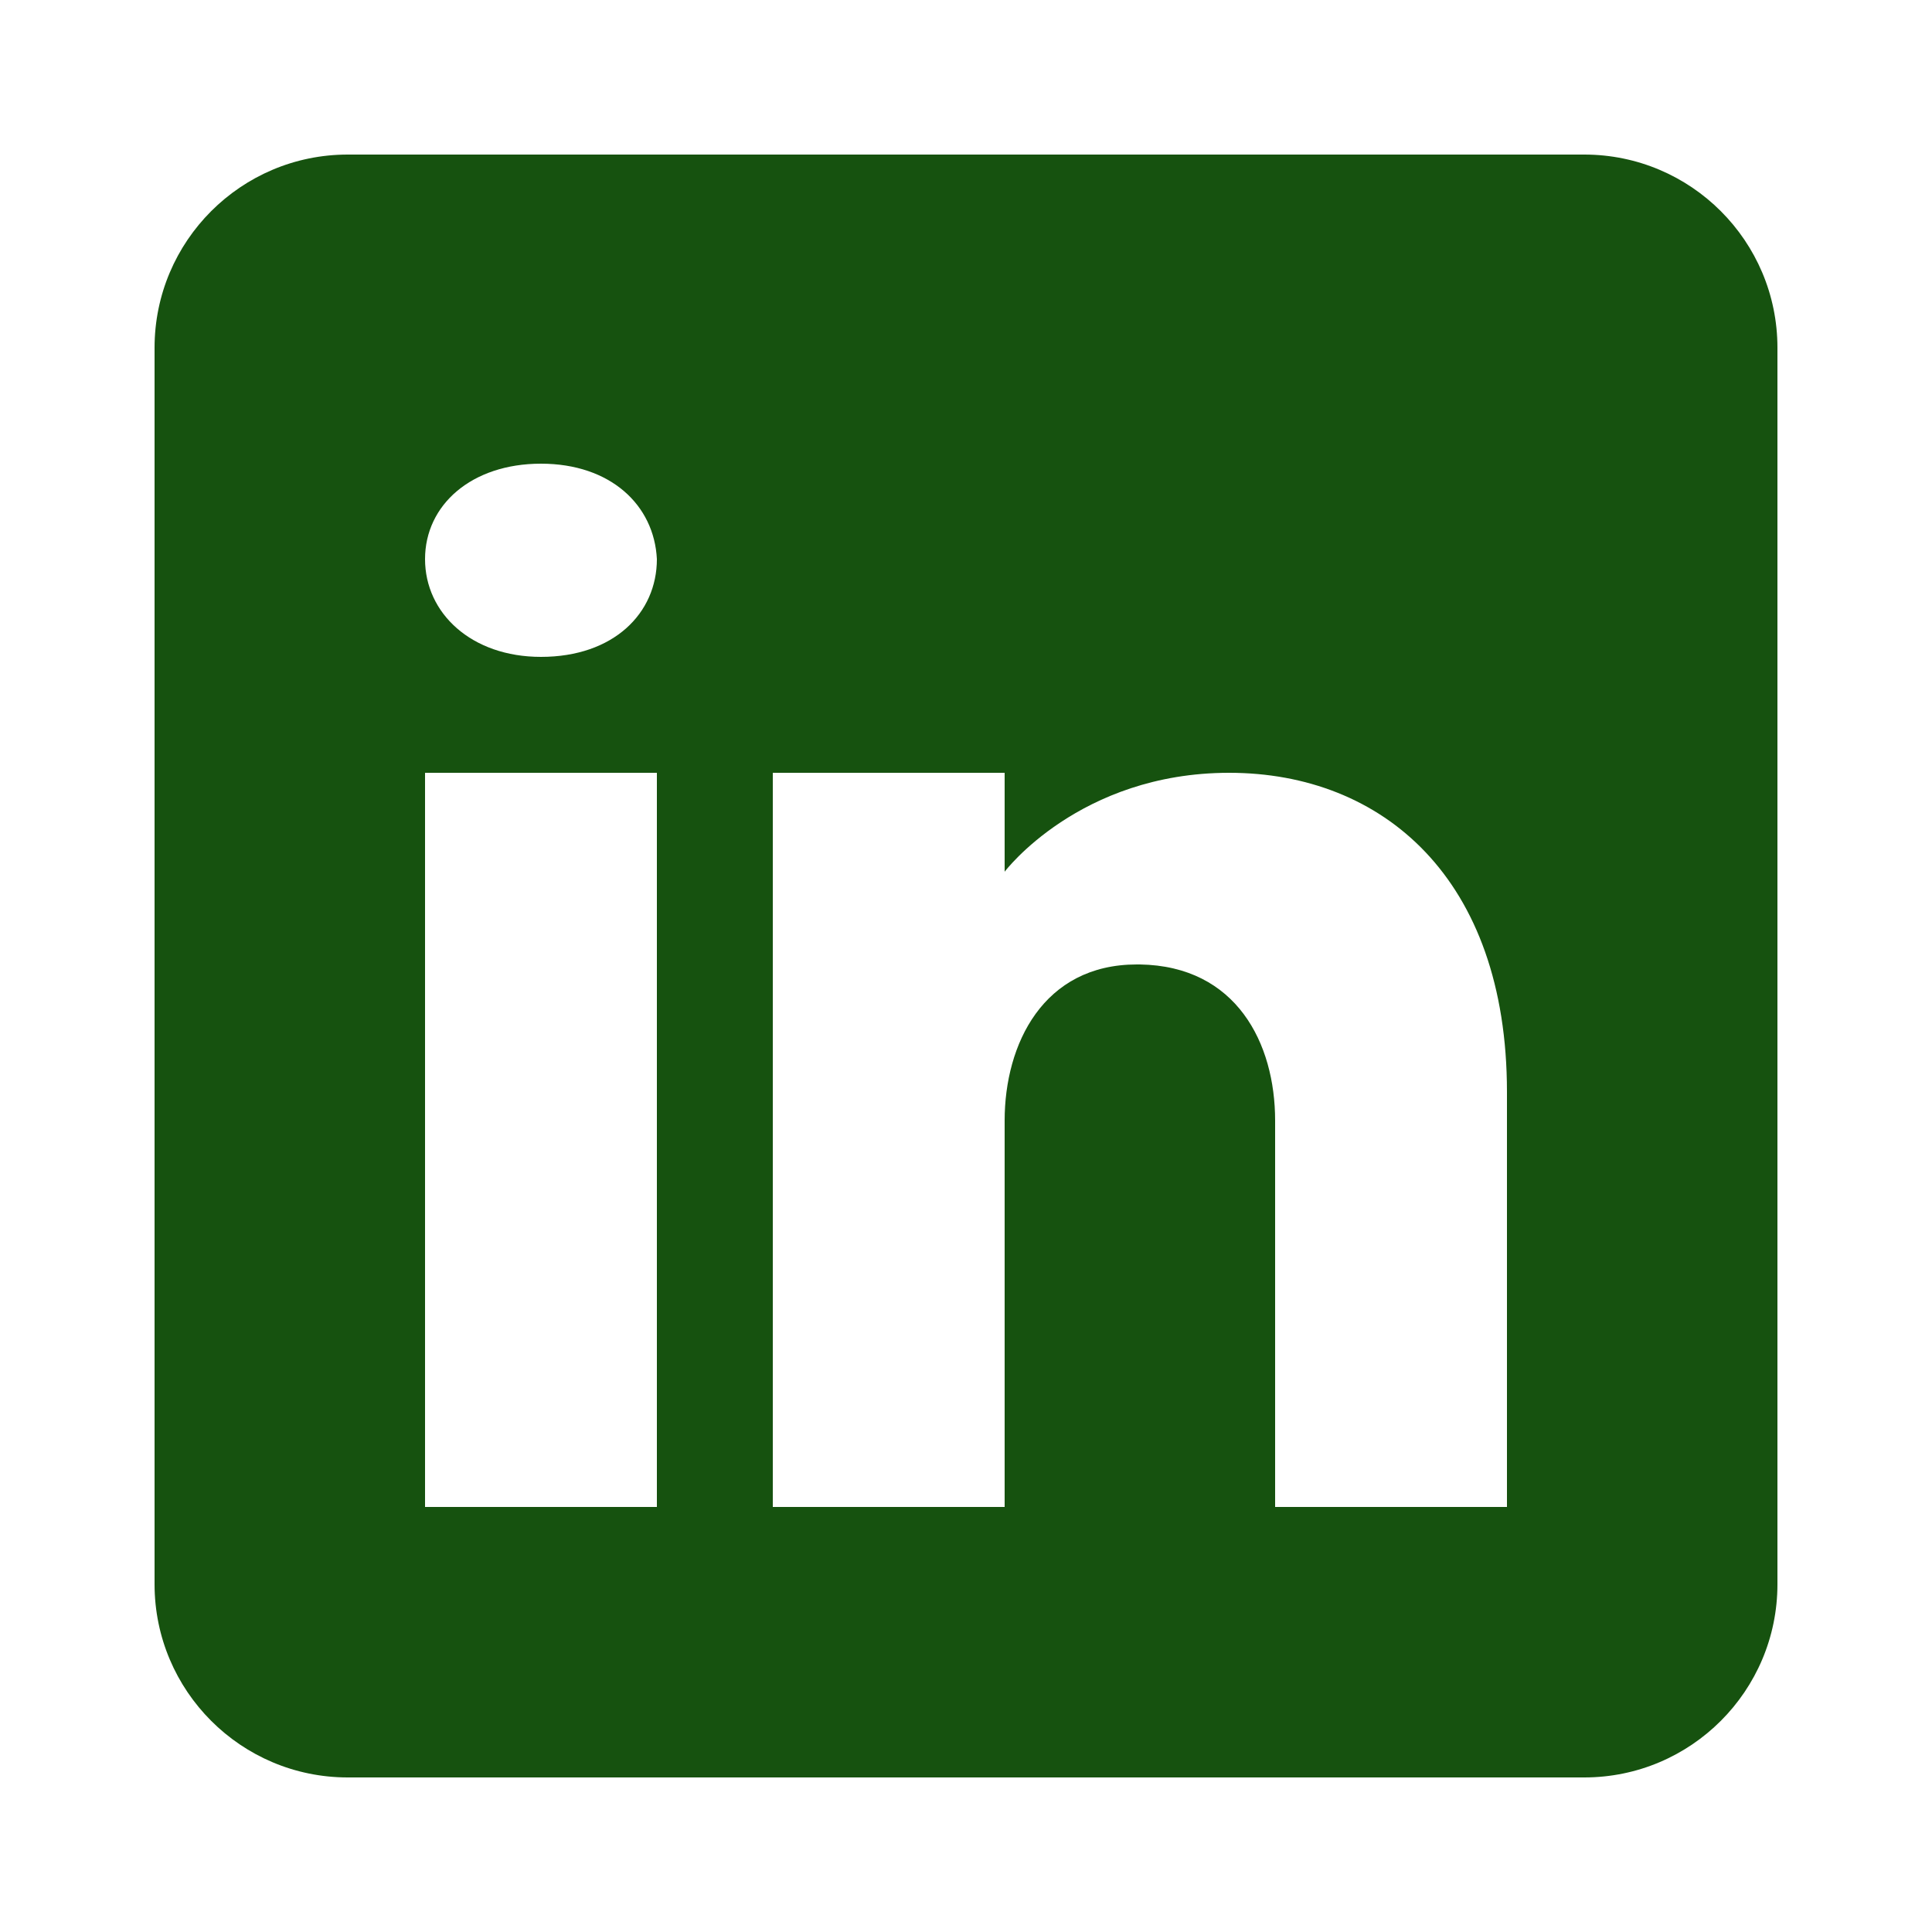
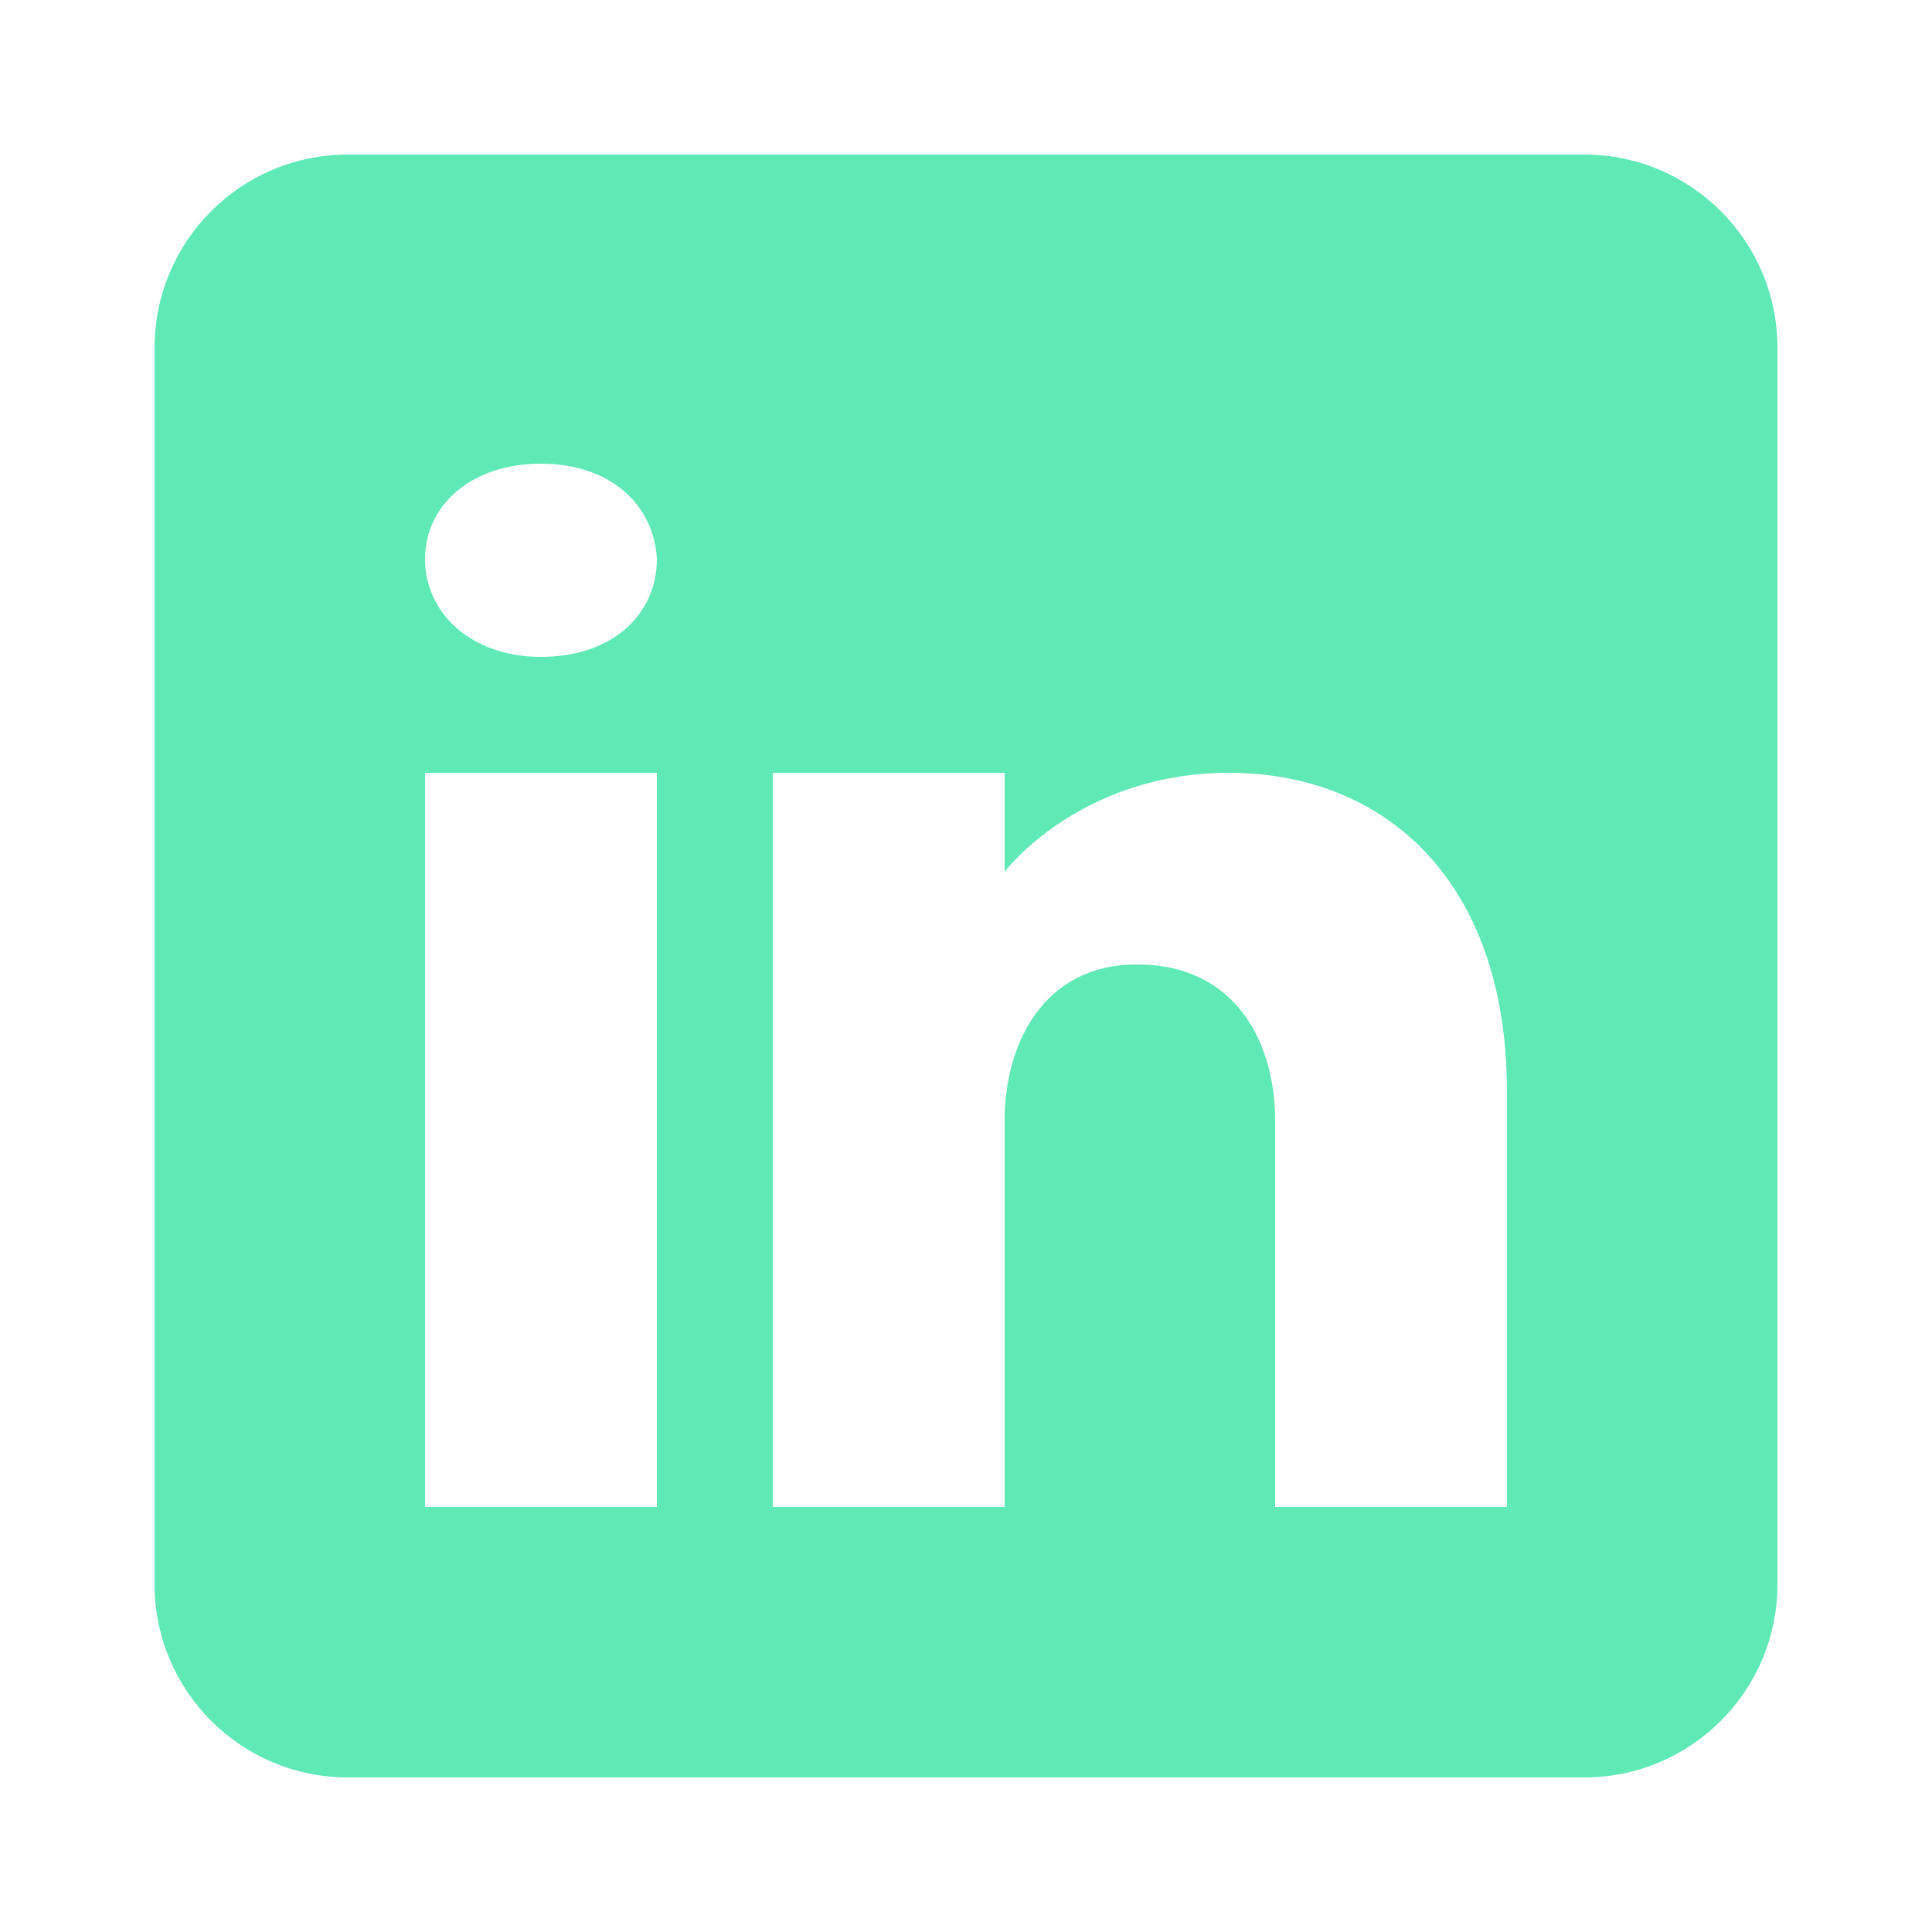
- <svg xmlns="http://www.w3.org/2000/svg" viewBox="0,0,256,256" width="50px" height="50px" fill-rule="nonzero">
-   <g fill="#16520f" fill-rule="nonzero" stroke="none" stroke-width="1" stroke-linecap="butt" stroke-linejoin="miter" stroke-miterlimit="10" stroke-dasharray="" stroke-dashoffset="0" font-family="none" font-weight="none" font-size="none" text-anchor="none" style="mix-blend-mode: normal">
+ <svg xmlns="http://www.w3.org/2000/svg" viewBox="0,0,256,256" width="100px" height="100px" fill-rule="nonzero">
+   <g fill="#5ee9b5" fill-rule="nonzero" stroke="none" stroke-width="1" stroke-linecap="butt" stroke-linejoin="miter" stroke-miterlimit="10" stroke-dasharray="" stroke-dashoffset="0" font-family="none" font-weight="none" font-size="none" text-anchor="none" style="mix-blend-mode: normal">
    <g transform="scale(5.12,5.12)">
      <path d="M41,4h-32c-2.76,0 -5,2.24 -5,5v32c0,2.76 2.24,5 5,5h32c2.76,0 5,-2.24 5,-5v-32c0,-2.76 -2.24,-5 -5,-5zM17,20v19h-6v-19zM11,14.47c0,-1.4 1.2,-2.47 3,-2.47c1.8,0 2.93,1.07 3,2.47c0,1.4 -1.12,2.53 -3,2.53c-1.8,0 -3,-1.13 -3,-2.53zM39,39h-6c0,0 0,-9.26 0,-10c0,-2 -1,-4 -3.5,-4.04h-0.08c-2.42,0 -3.42,2.06 -3.42,4.04c0,0.91 0,10 0,10h-6v-19h6v2.56c0,0 1.93,-2.56 5.81,-2.56c3.97,0 7.19,2.73 7.19,8.26z" />
    </g>
  </g>
</svg>
